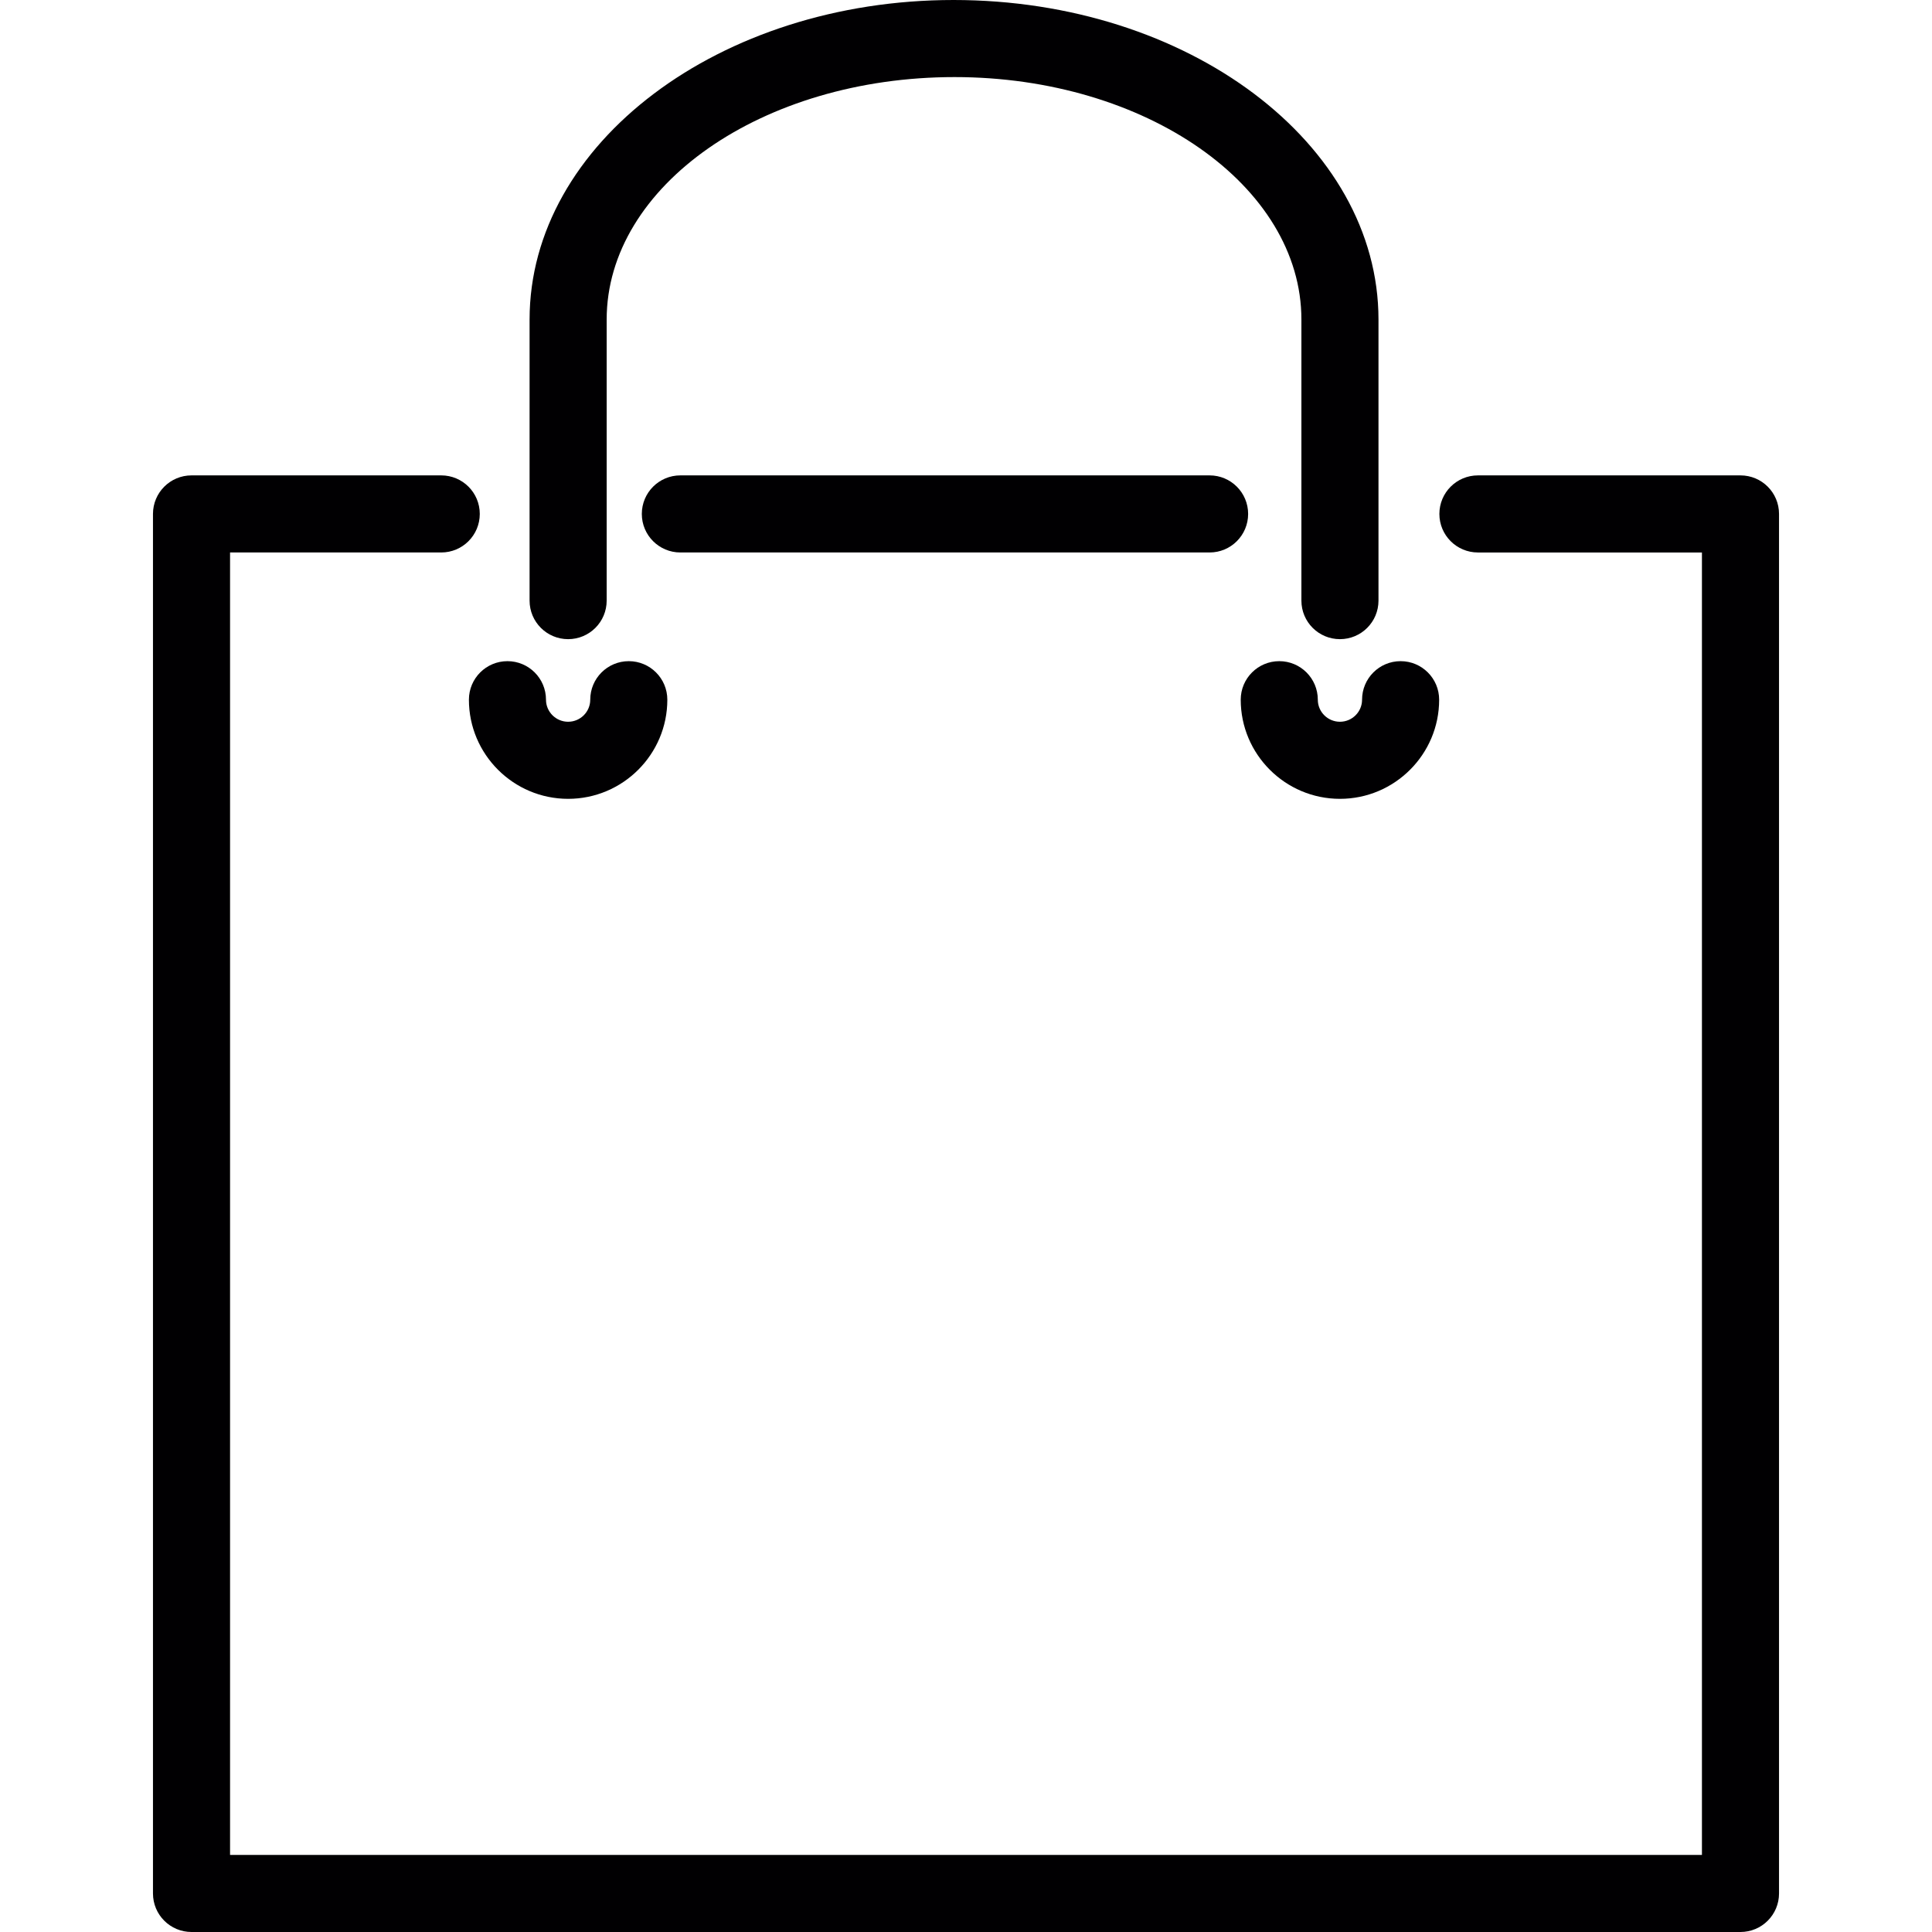
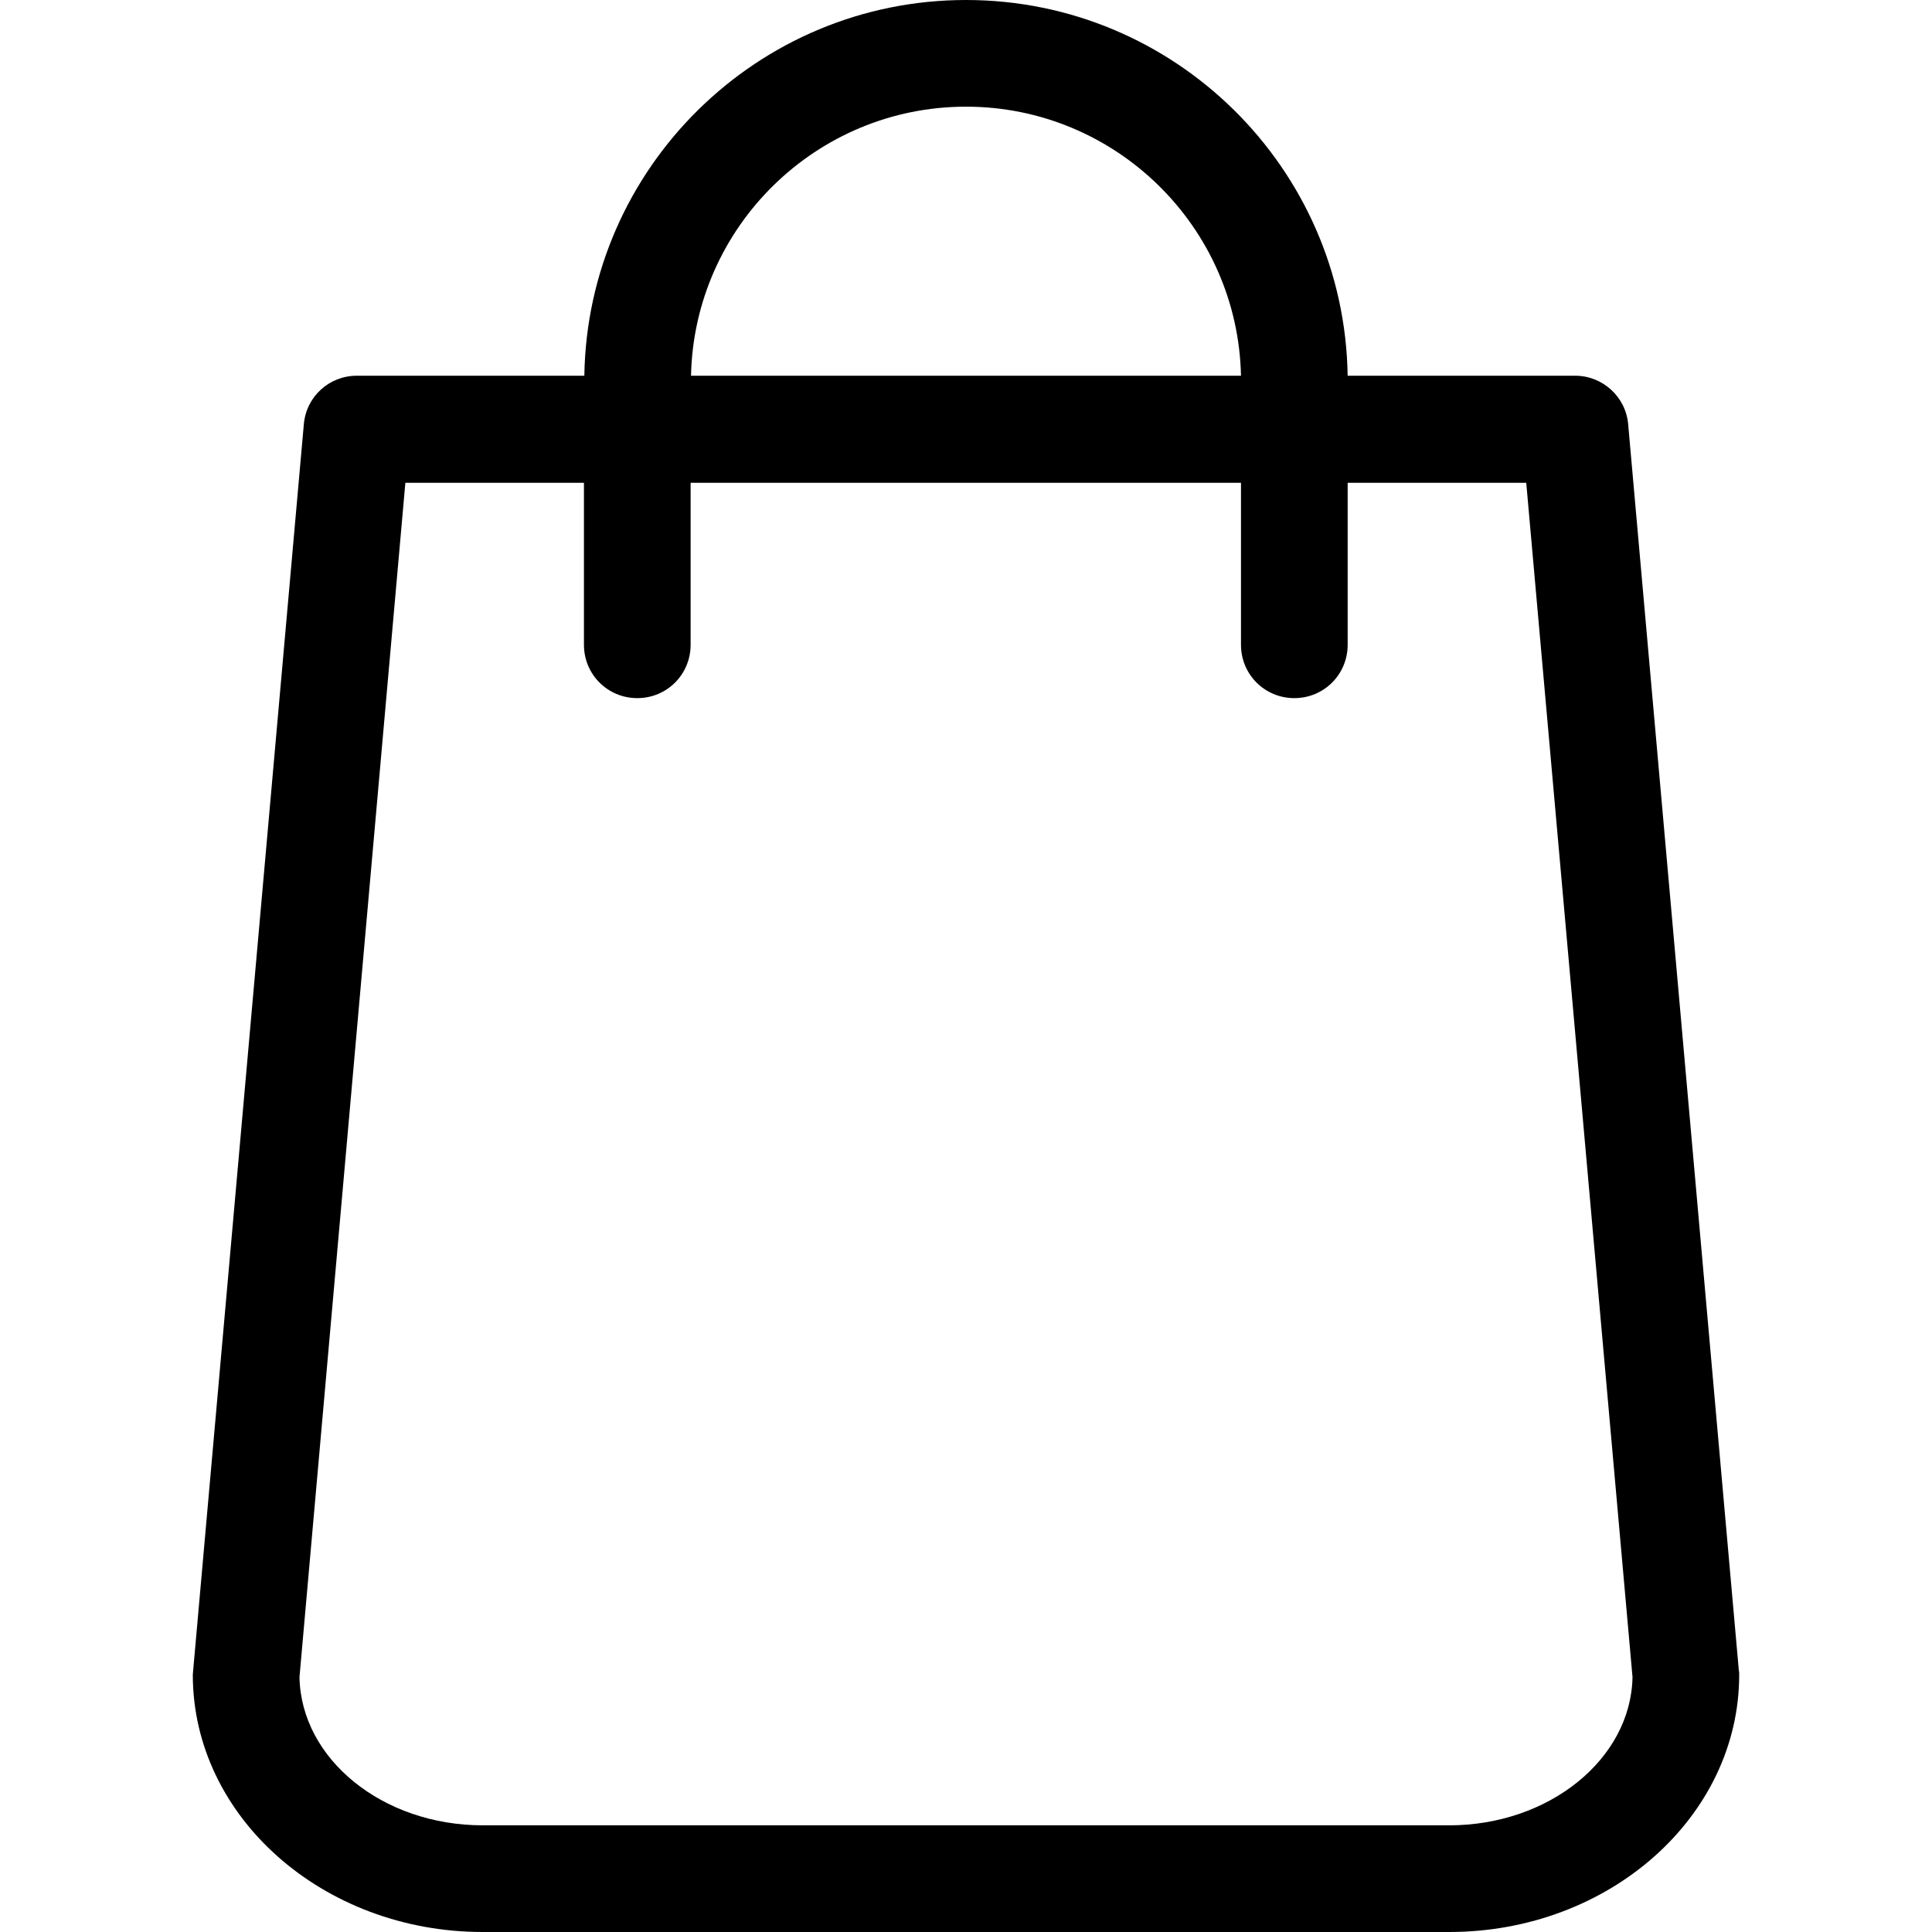
- <svg xmlns="http://www.w3.org/2000/svg" version="1.1" id="Capa_1" x="0px" y="0px" viewBox="0 0 407.453 407.453" style="enable-background:new 0 0 407.453 407.453;" xml:space="preserve">
+ <svg xmlns="http://www.w3.org/2000/svg" version="1.1" id="Capa_1" x="0px" y="0px" viewBox="0 0 489 489" style="enable-background:new 0 0 489 489;" xml:space="preserve">
  <g>
-     <path style="fill:#010002;" d="M255.099,116.515c4.487,0,8.129-3.633,8.129-8.129c0-4.495-3.642-8.129-8.129-8.129H143.486   c-4.487,0-8.129,3.633-8.129,8.129c0,4.495,3.642,8.129,8.129,8.129H255.099z" />
-     <path style="fill:#010002;" d="M367.062,100.258H311.69c-4.487,0-8.129,3.633-8.129,8.129c0,4.495,3.642,8.129,8.129,8.129h47.243   v274.681H48.519V116.515h44.536c4.487,0,8.129-3.633,8.129-8.129c0-4.495-3.642-8.129-8.129-8.129H40.391   c-4.487,0-8.129,3.633-8.129,8.129v290.938c0,4.495,3.642,8.129,8.129,8.129h326.671c4.487,0,8.129-3.633,8.129-8.129V108.386   C375.191,103.891,371.557,100.258,367.062,100.258z" />
-     <path style="fill:#010002;" d="M282.59,134.796c4.487,0,8.129-3.633,8.129-8.129V67.394C290.718,30.238,250.604,0,201.101,0   c-49.308,0-89.414,30.238-89.414,67.394v59.274c0,4.495,3.642,8.129,8.129,8.129s8.129-3.633,8.129-8.129V67.394   c0-28.198,32.823-51.137,73.36-51.137c40.334,0,73.157,22.939,73.157,51.137v59.274   C274.461,131.163,278.095,134.796,282.59,134.796z" />
-     <path style="fill:#010002;" d="M98.892,147.566c0,11.526,9.389,20.907,20.923,20.907c11.534,0,20.923-9.38,20.923-20.907   c0-4.495-3.642-8.129-8.129-8.129s-8.129,3.633-8.129,8.129c0,2.561-2.089,4.65-4.666,4.65c-2.569,0-4.666-2.089-4.666-4.65   c0-4.495-3.642-8.129-8.129-8.129S98.892,143.071,98.892,147.566z" />
-     <path style="fill:#010002;" d="M282.59,168.473c11.534,0,20.923-9.38,20.923-20.907c0-4.495-3.642-8.129-8.129-8.129   c-4.487,0-8.129,3.633-8.129,8.129c0,2.561-2.089,4.65-4.666,4.65c-2.577,0-4.666-2.089-4.666-4.65   c0-4.495-3.642-8.129-8.129-8.129c-4.487,0-8.129,3.633-8.129,8.129C261.667,159.092,271.055,168.473,282.59,168.473z" />
+     <path d="M440.1,422.7l-28-315.3c-0.6-7-6.5-12.3-13.4-12.3h-57.6C340.3,42.5,297.3,0,244.5,0s-95.8,42.5-96.6,95.1H90.3   c-7,0-12.8,5.3-13.4,12.3l-28,315.3c0,0.4-0.1,0.8-0.1,1.2c0,35.9,32.9,65.1,73.4,65.1h244.6c40.5,0,73.4-29.2,73.4-65.1   C440.2,423.5,440.2,423.1,440.1,422.7z M244.5,27c37.9,0,68.8,30.4,69.6,68.1H174.9C175.7,57.4,206.6,27,244.5,27z M366.8,462   H122.2c-25.4,0-46-16.8-46.4-37.5l26.8-302.3h45.2v41c0,7.5,6,13.5,13.5,13.5s13.5-6,13.5-13.5v-41h139.3v41   c0,7.5,6,13.5,13.5,13.5s13.5-6,13.5-13.5v-41h45.2l26.9,302.3C412.8,445.2,392.1,462,366.8,462z" />
  </g>
  <g>
</g>
  <g>
</g>
  <g>
</g>
  <g>
</g>
  <g>
</g>
  <g>
</g>
  <g>
</g>
  <g>
</g>
  <g>
</g>
  <g>
</g>
  <g>
</g>
  <g>
</g>
  <g>
</g>
  <g>
</g>
  <g>
</g>
</svg>
